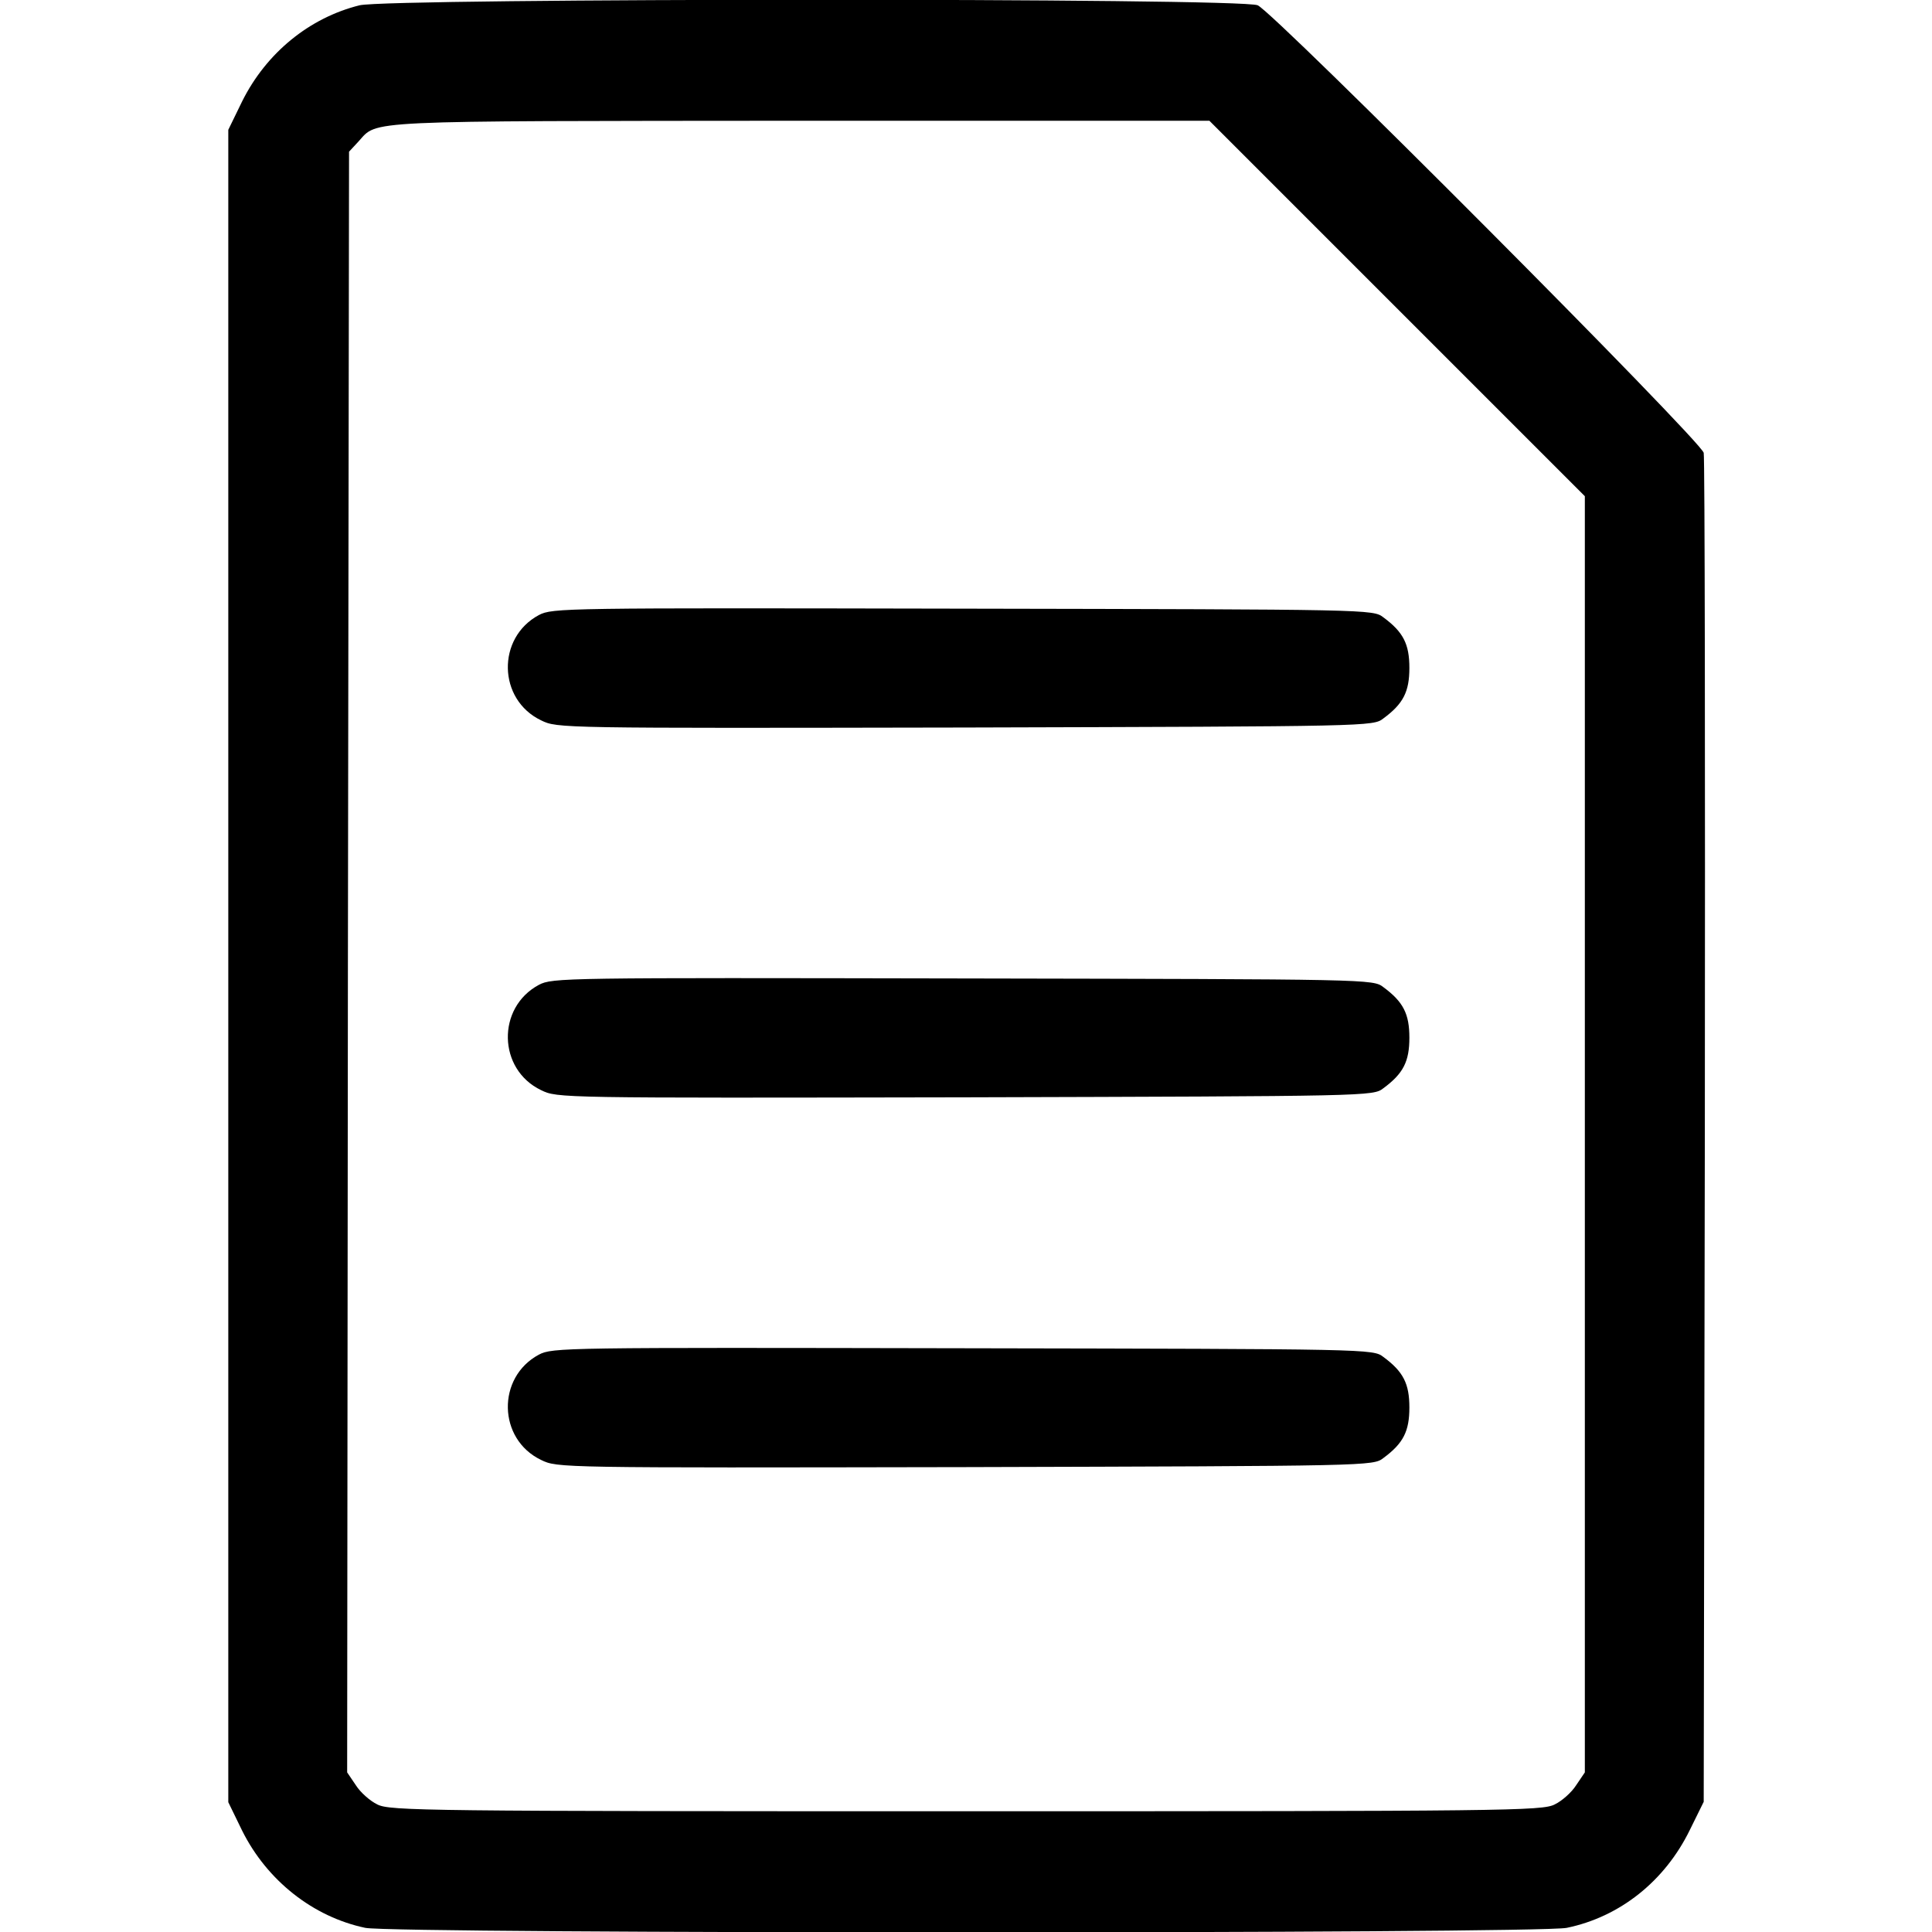
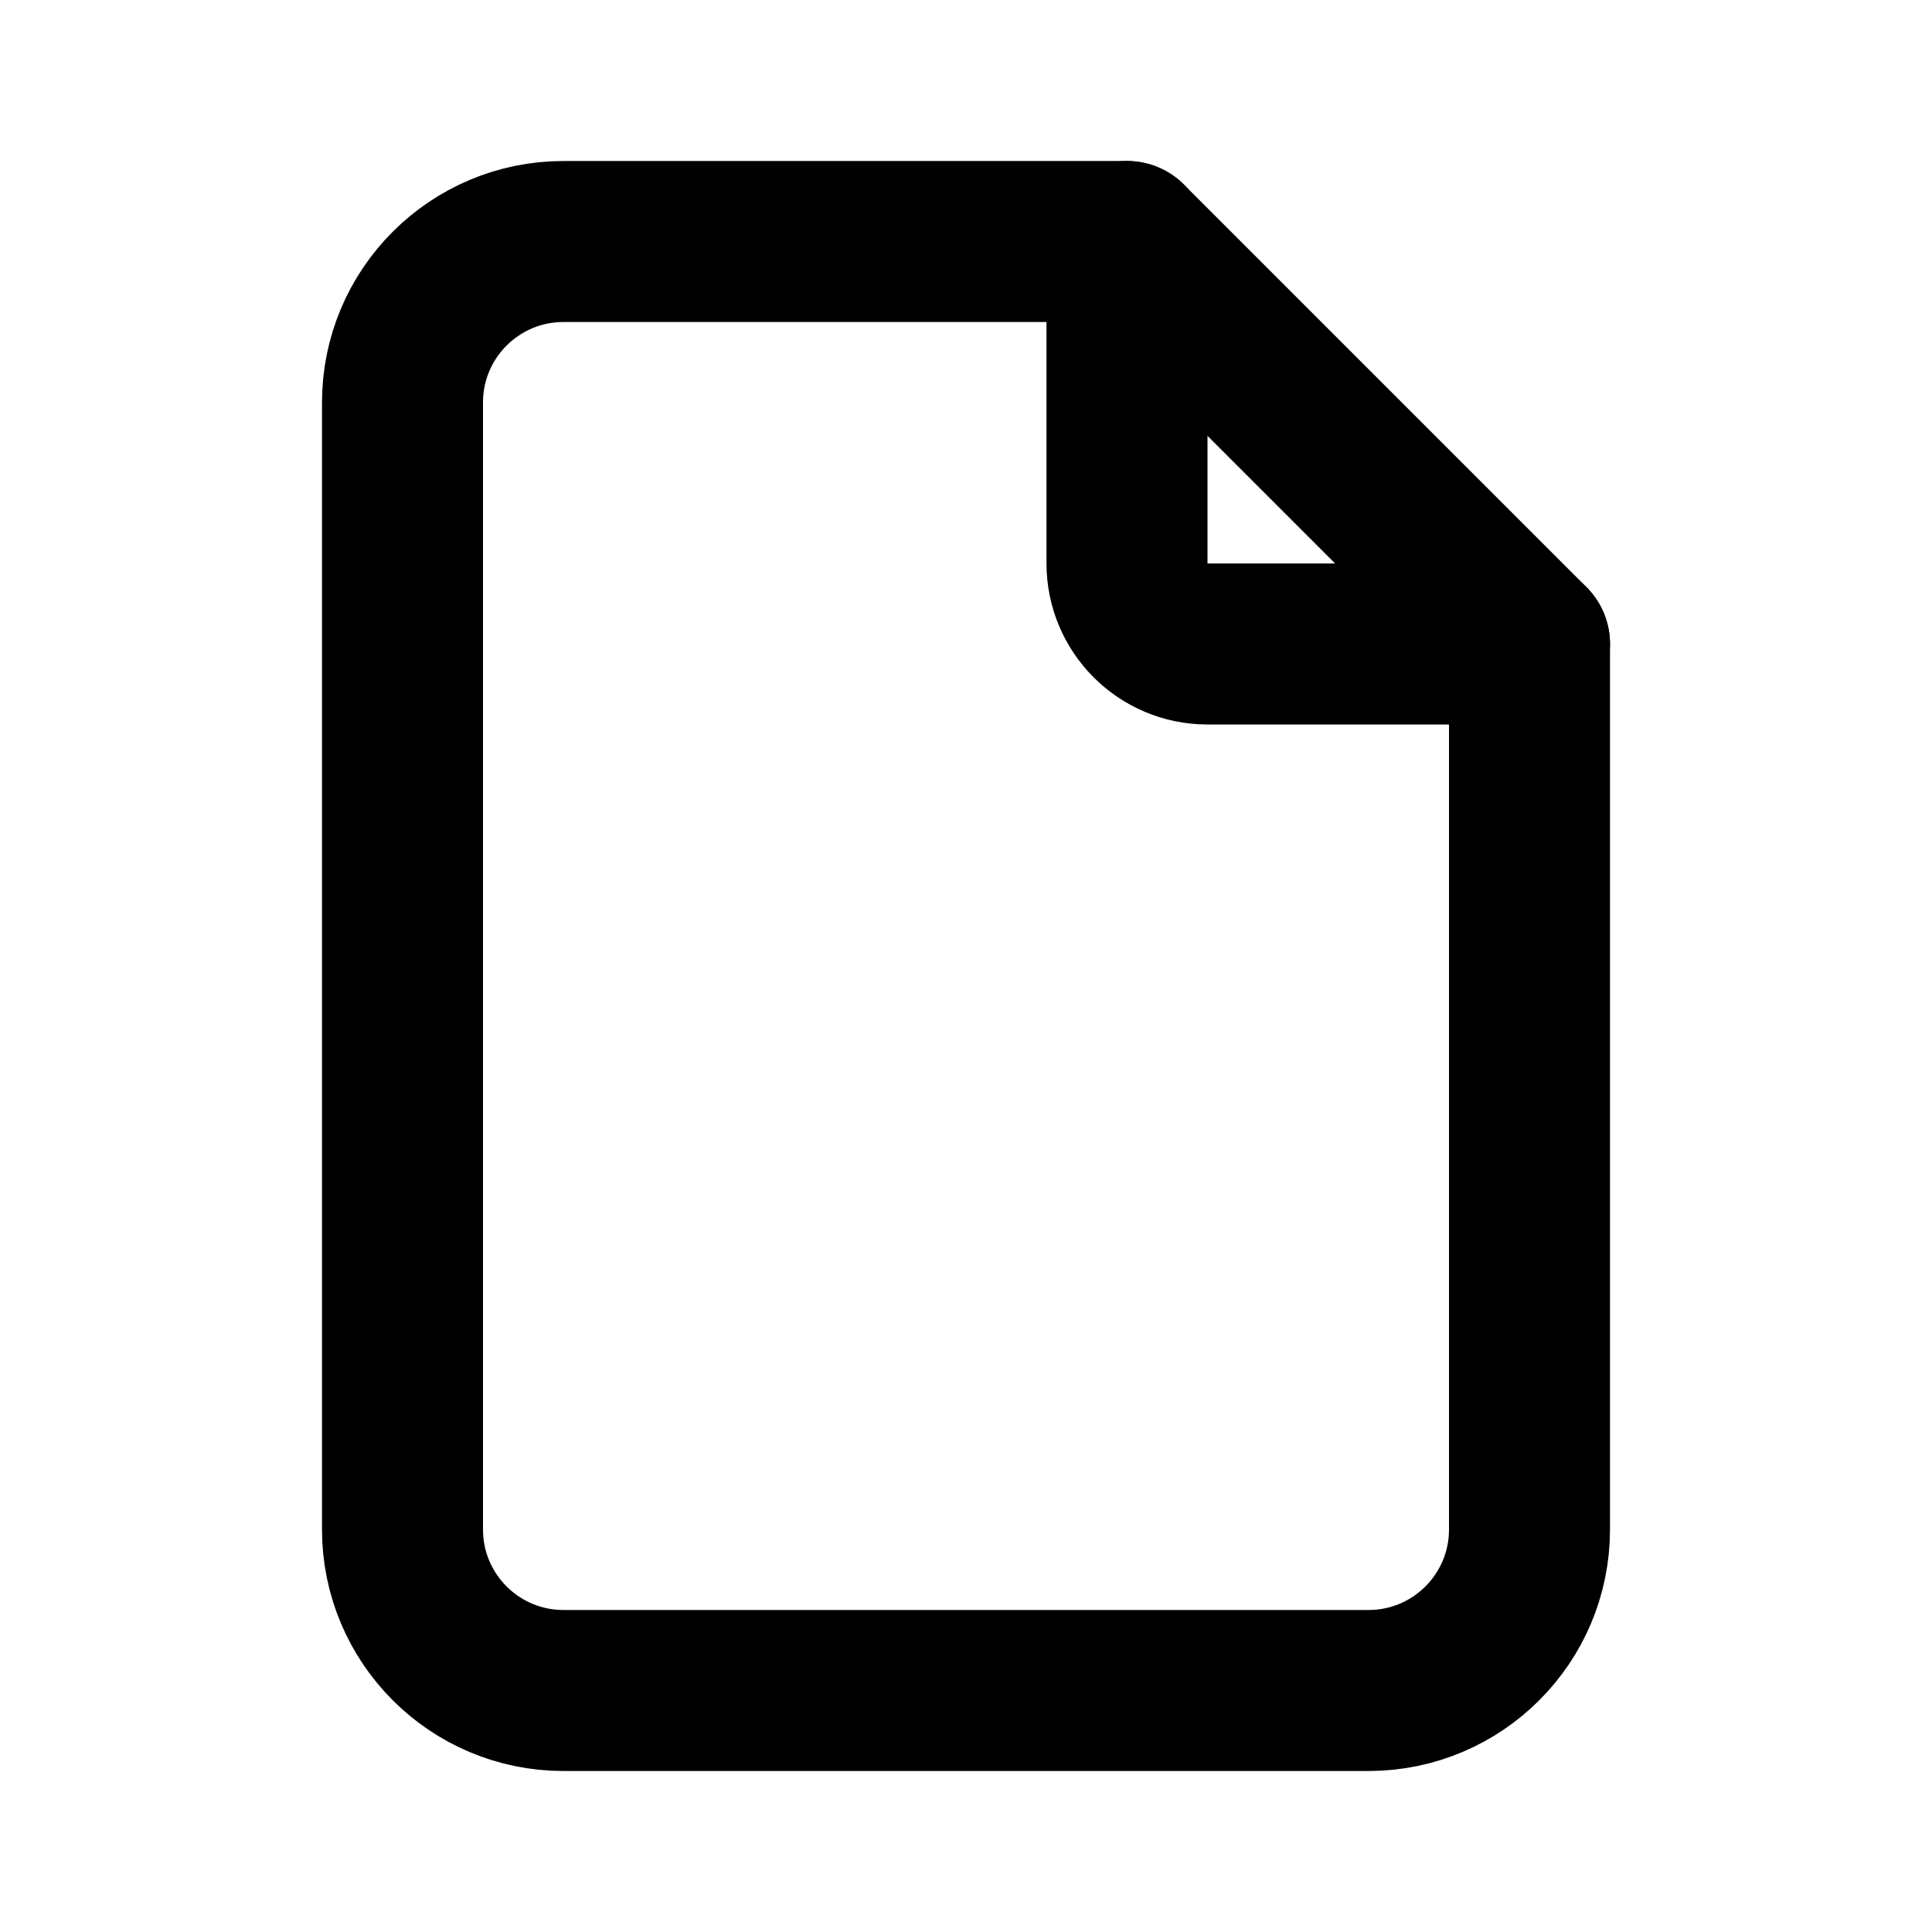
- <svg xmlns="http://www.w3.org/2000/svg" version="1.0" width="512pt" height="512pt" viewBox="0 0 512 512" preserveAspectRatio="xMidYMid meet">
-   <g transform="translate(0,512) scale(0.1,-0.1)" fill="#000000" stroke="none">
-     <path d="M953 5106 c-133 -33 -247 -126 -311 -254 l-37 -76 0 -2216 0 -2216 37 -76 c66 -132 188 -228 326 -257 75 -16 3109 -16 3184 0 141 29 260 124 326 259 l37 75 3 1775 c1 976 0 1786 -3 1800 -8 33 -1138 1167 -1182 1186 -45 20 -2299 19 -2380 0z m2749 -803 l498 -498 0 -1691 0 -1691 -23 -34 c-12 -19 -38 -42 -57 -51 -33 -17 -128 -18 -1560 -18 -1432 0 -1527 1 -1560 18 -19 9 -45 32 -57 51 l-23 34 2 2148 3 2147 25 27 c52 57 -3 54 1170 55 l1085 0 497 -497z" />
-     <path d="M1428 3490 c-112 -60 -109 -224 6 -279 43 -21 46 -21 1124 -19 1074 3 1081 3 1108 24 53 39 69 71 69 134 0 63 -16 95 -69 134 -27 21 -34 21 -1114 23 -1058 2 -1088 2 -1124 -17z" />
-     <path d="M1428 2510 c-112 -60 -109 -224 6 -279 43 -21 46 -21 1124 -19 1074 3 1081 3 1108 24 53 39 69 71 69 134 0 63 -16 95 -69 134 -27 21 -34 21 -1114 23 -1058 2 -1088 2 -1124 -17z" />
-     <path d="M1428 1530 c-112 -60 -109 -224 6 -279 43 -21 46 -21 1124 -19 1074 3 1081 3 1108 24 53 39 69 71 69 134 0 63 -16 95 -69 134 -27 21 -34 21 -1114 23 -1058 2 -1088 2 -1124 -17z" />
-   </g>
+ <svg xmlns="http://www.w3.org/2000/svg" width="24" height="24" viewBox="0 0 24 24" fill="none" stroke="currentColor" stroke-width="2" stroke-linecap="round" stroke-linejoin="round" class="icon icon-tabler icons-tabler-outline icon-tabler-file">
+   <path stroke="none" d="M0 0h24v24H0z" fill="none" />
+   <path d="M14 3v4a1 1 0 0 0 1 1h4" />
+   <path d="M17 21h-10a2 2 0 0 1 -2 -2v-14a2 2 0 0 1 2 -2h7l5 5v11a2 2 0 0 1 -2 2" />
</svg>
